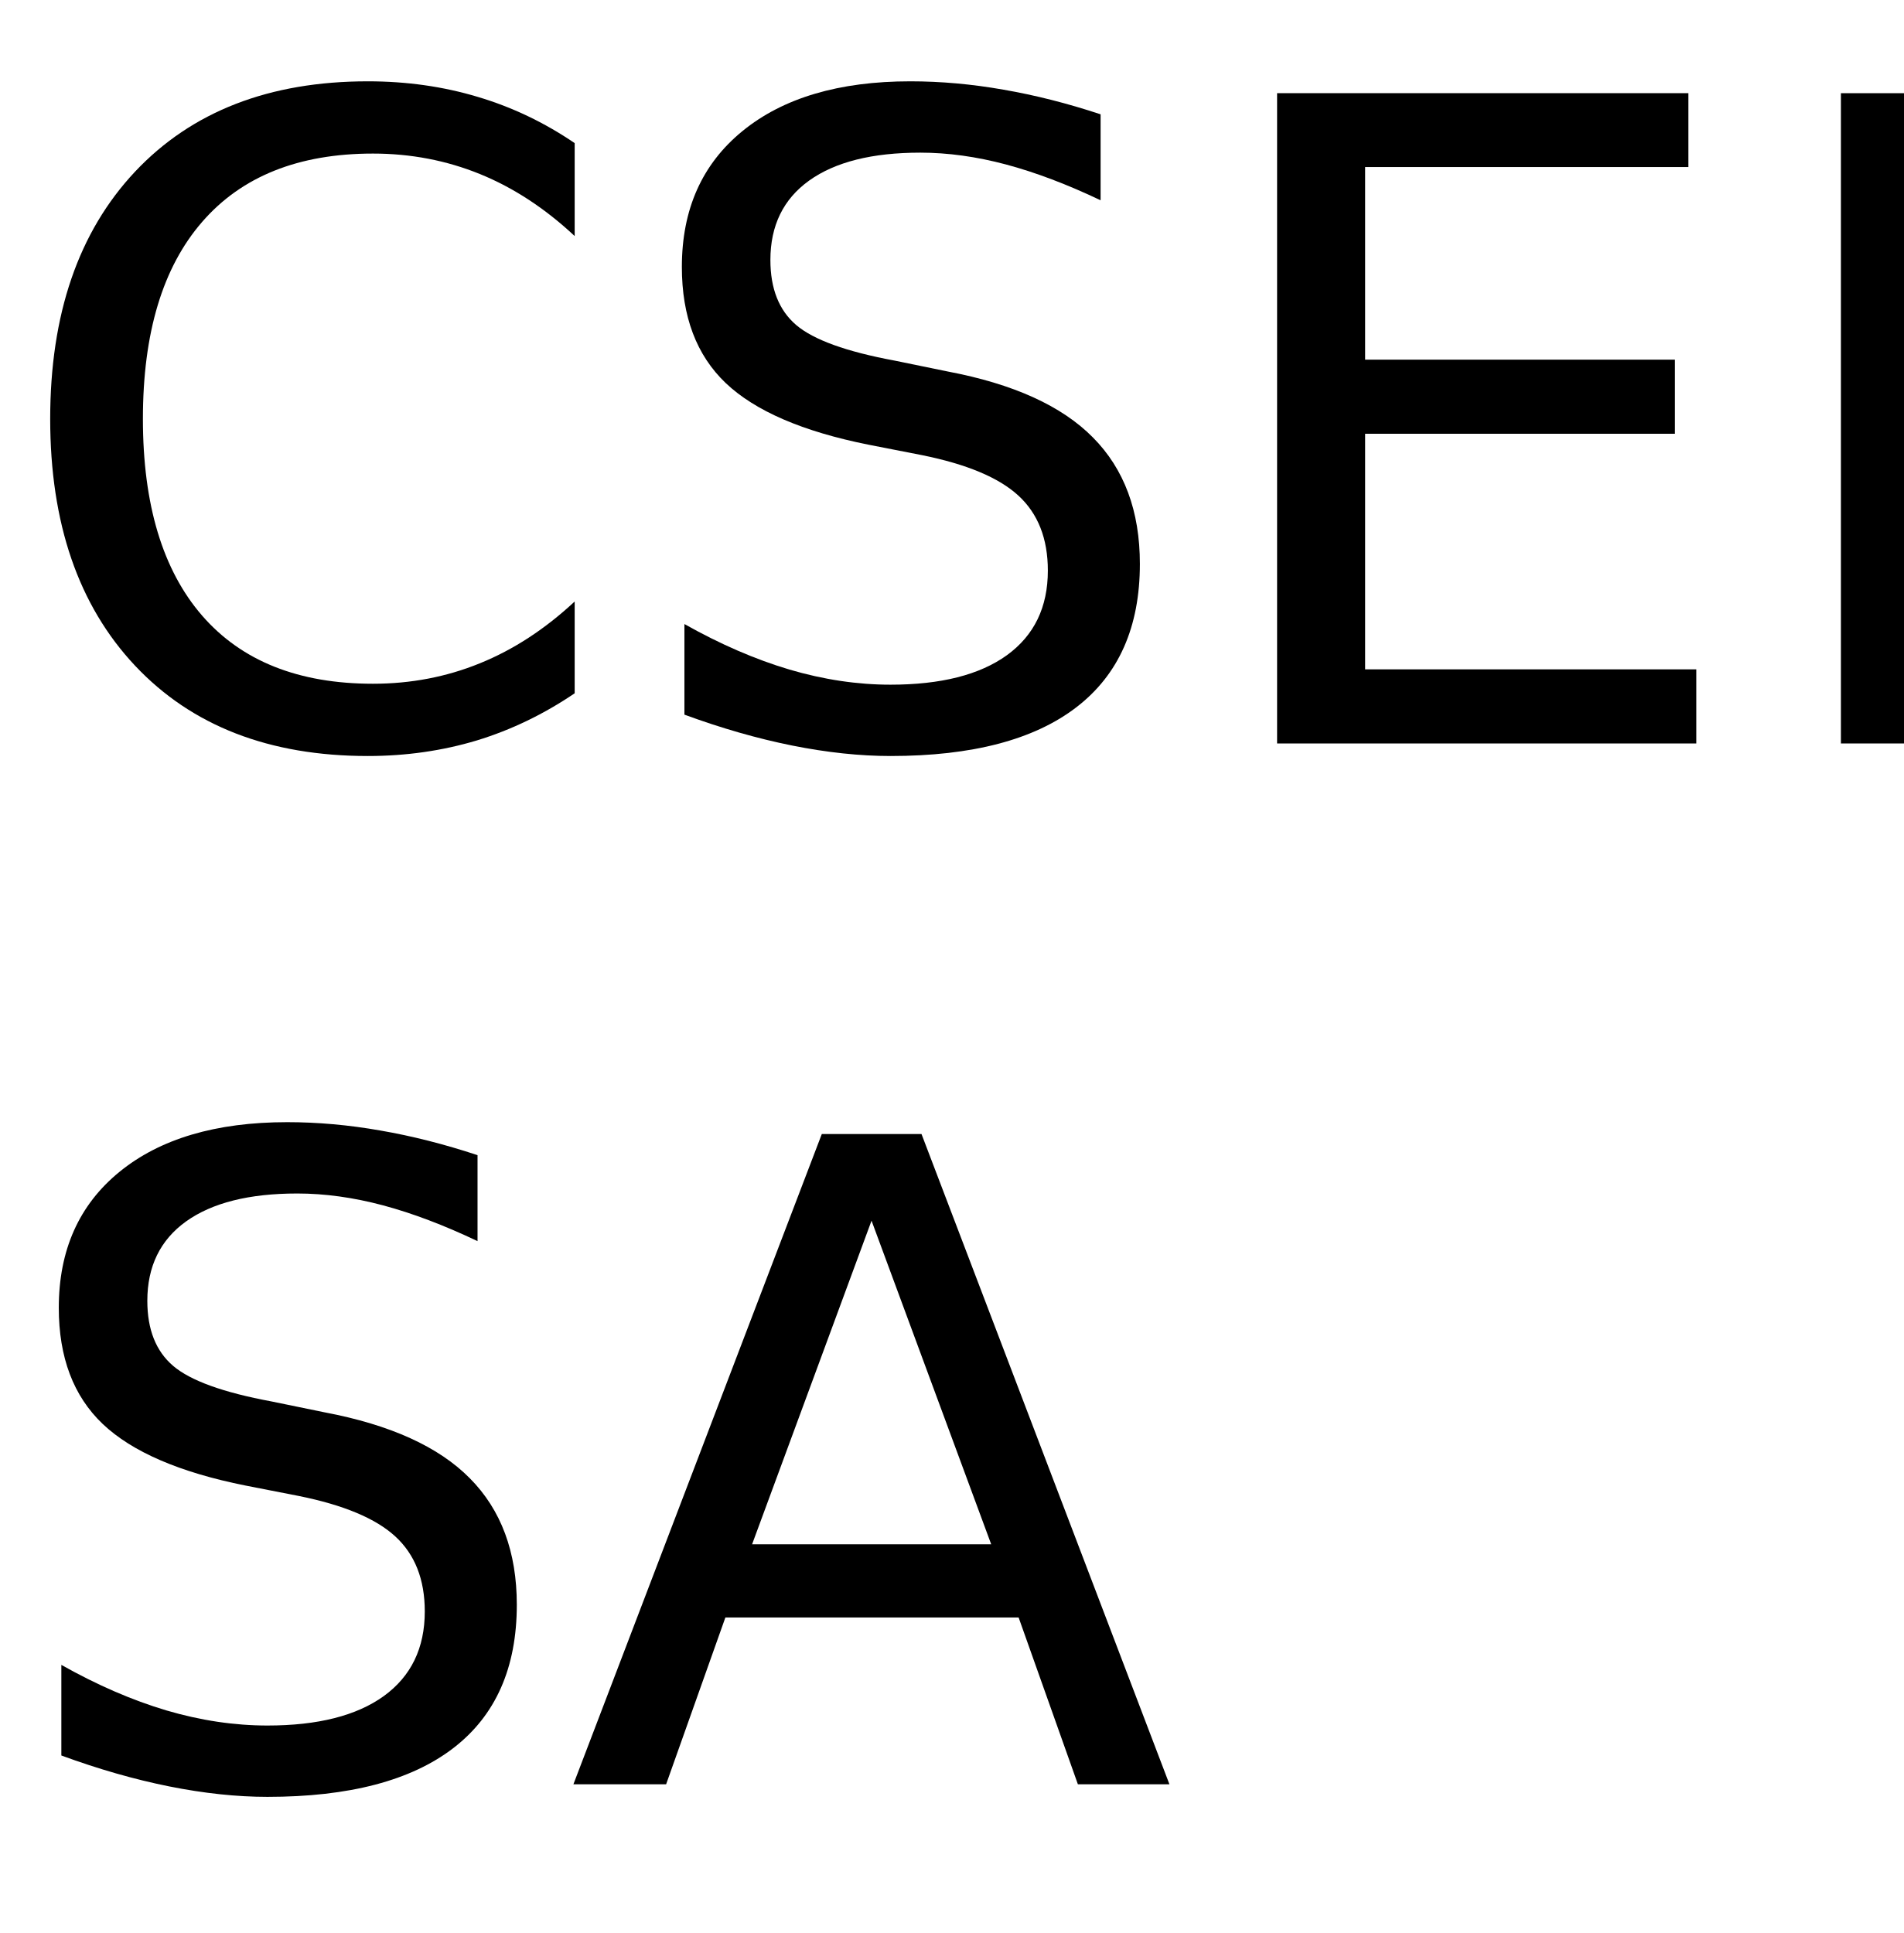
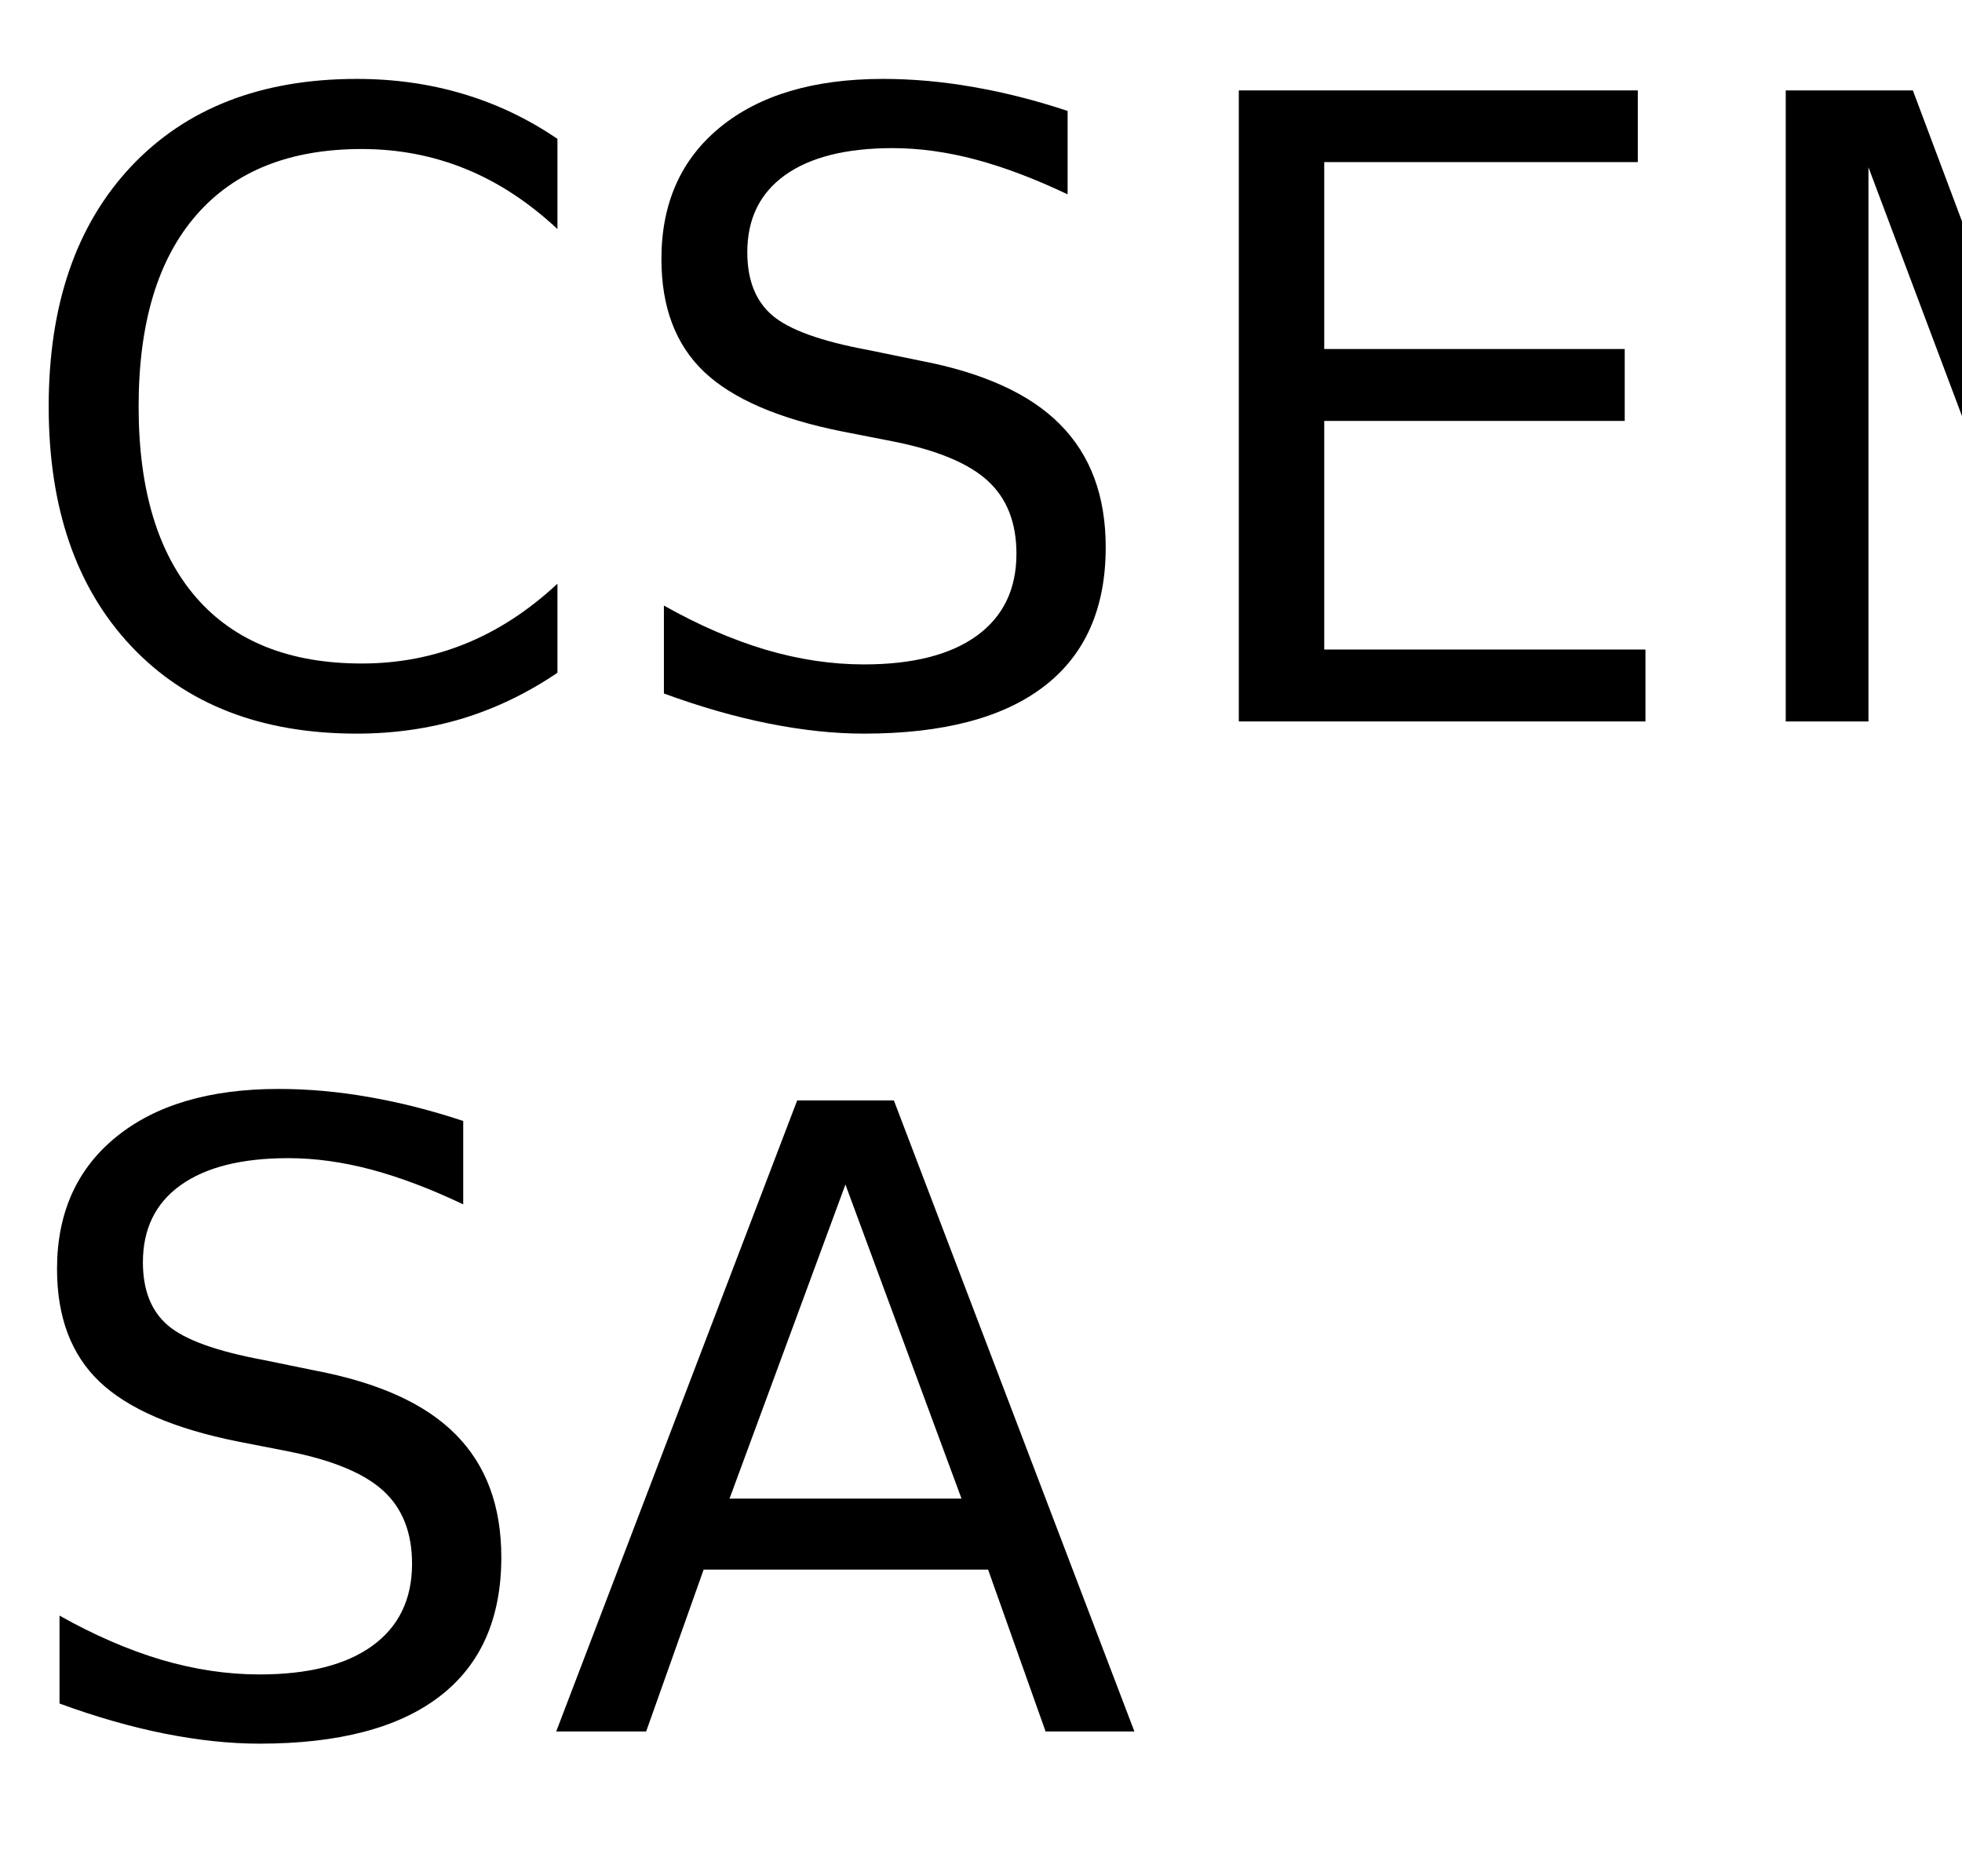
- <svg xmlns="http://www.w3.org/2000/svg" xmlns:xlink="http://www.w3.org/1999/xlink" width="128" height="130" viewBox="0 0 128 130">
+ <svg xmlns="http://www.w3.org/2000/svg" xmlns:xlink="http://www.w3.org/1999/xlink" width="136" height="130" viewBox="0 0 136 130">
  <defs>
    <g>
      <g id="glyph-0-0">
        <path d="M 38.641 -40.375 L 38.641 -34.125 C 36.648 -35.988 34.523 -37.379 32.266 -38.297 C 30.016 -39.211 27.617 -39.672 25.078 -39.672 C 20.078 -39.672 16.25 -38.141 13.594 -35.078 C 10.938 -32.023 9.609 -27.609 9.609 -21.828 C 9.609 -16.066 10.938 -11.656 13.594 -8.594 C 16.25 -5.539 20.078 -4.016 25.078 -4.016 C 27.617 -4.016 30.016 -4.473 32.266 -5.391 C 34.523 -6.305 36.648 -7.691 38.641 -9.547 L 38.641 -3.375 C 36.566 -1.969 34.375 -0.91 32.062 -0.203 C 29.75 0.492 27.305 0.844 24.734 0.844 C 18.109 0.844 12.891 -1.18 9.078 -5.234 C 5.273 -9.285 3.375 -14.816 3.375 -21.828 C 3.375 -28.859 5.273 -34.398 9.078 -38.453 C 12.891 -42.504 18.109 -44.531 24.734 -44.531 C 27.348 -44.531 29.812 -44.18 32.125 -43.484 C 34.438 -42.797 36.609 -41.758 38.641 -40.375 Z M 38.641 -40.375 " />
      </g>
      <g id="glyph-0-1">
        <path d="M 32.109 -42.312 L 32.109 -36.531 C 29.859 -37.602 27.738 -38.406 25.75 -38.938 C 23.758 -39.469 21.836 -39.734 19.984 -39.734 C 16.754 -39.734 14.266 -39.109 12.516 -37.859 C 10.773 -36.609 9.906 -34.828 9.906 -32.516 C 9.906 -30.586 10.484 -29.129 11.641 -28.141 C 12.805 -27.148 15.008 -26.352 18.25 -25.75 L 21.828 -25.016 C 26.242 -24.18 29.5 -22.703 31.594 -20.578 C 33.695 -18.461 34.75 -15.629 34.75 -12.078 C 34.75 -7.836 33.328 -4.625 30.484 -2.438 C 27.641 -0.25 23.473 0.844 17.984 0.844 C 15.922 0.844 13.719 0.609 11.375 0.141 C 9.039 -0.328 6.625 -1.02 4.125 -1.938 L 4.125 -8.031 C 6.531 -6.676 8.883 -5.656 11.188 -4.969 C 13.5 -4.289 15.766 -3.953 17.984 -3.953 C 21.367 -3.953 23.977 -4.613 25.812 -5.938 C 27.645 -7.27 28.562 -9.164 28.562 -11.625 C 28.562 -13.781 27.898 -15.461 26.578 -16.672 C 25.266 -17.879 23.102 -18.785 20.094 -19.391 L 16.5 -20.094 C 12.082 -20.977 8.883 -22.359 6.906 -24.234 C 4.938 -26.109 3.953 -28.711 3.953 -32.047 C 3.953 -35.922 5.312 -38.969 8.031 -41.188 C 10.758 -43.414 14.52 -44.531 19.312 -44.531 C 21.363 -44.531 23.453 -44.344 25.578 -43.969 C 27.703 -43.602 29.879 -43.051 32.109 -42.312 Z M 32.109 -42.312 " />
      </g>
      <g id="glyph-0-2">
        <path d="M 5.891 -43.734 L 33.547 -43.734 L 33.547 -38.766 L 11.812 -38.766 L 11.812 -25.812 L 32.641 -25.812 L 32.641 -20.828 L 11.812 -20.828 L 11.812 -4.984 L 34.078 -4.984 L 34.078 0 L 5.891 0 Z M 5.891 -43.734 " />
      </g>
      <g id="glyph-0-3">
        <path d="M 5.891 -43.734 L 14.703 -43.734 L 25.875 -13.969 L 37.094 -43.734 L 45.906 -43.734 L 45.906 0 L 40.141 0 L 40.141 -38.406 L 28.859 -8.406 L 22.906 -8.406 L 11.625 -38.406 L 11.625 0 L 5.891 0 Z M 5.891 -43.734 " />
      </g>
      <g id="glyph-0-4">
        <path d="M 20.516 -37.906 L 12.484 -16.141 L 28.562 -16.141 Z M 17.172 -43.734 L 23.875 -43.734 L 40.547 0 L 34.391 0 L 30.406 -11.219 L 10.688 -11.219 L 6.703 0 L 0.469 0 Z M 17.172 -43.734 " />
      </g>
    </g>
  </defs>
  <g fill="rgb(0%, 0%, 0%)" fill-opacity="1">
    <use xlink:href="#glyph-0-0" x="0" y="50" />
    <use xlink:href="#glyph-0-1" x="41.895" y="50" />
    <use xlink:href="#glyph-0-2" x="79.98" y="50" />
    <use xlink:href="#glyph-0-3" x="117.891" y="50" />
  </g>
  <g fill="rgb(0%, 0%, 0%)" fill-opacity="1">
    <use xlink:href="#glyph-0-1" x="0" y="120" />
    <use xlink:href="#glyph-0-4" x="38.086" y="120" />
  </g>
</svg>
